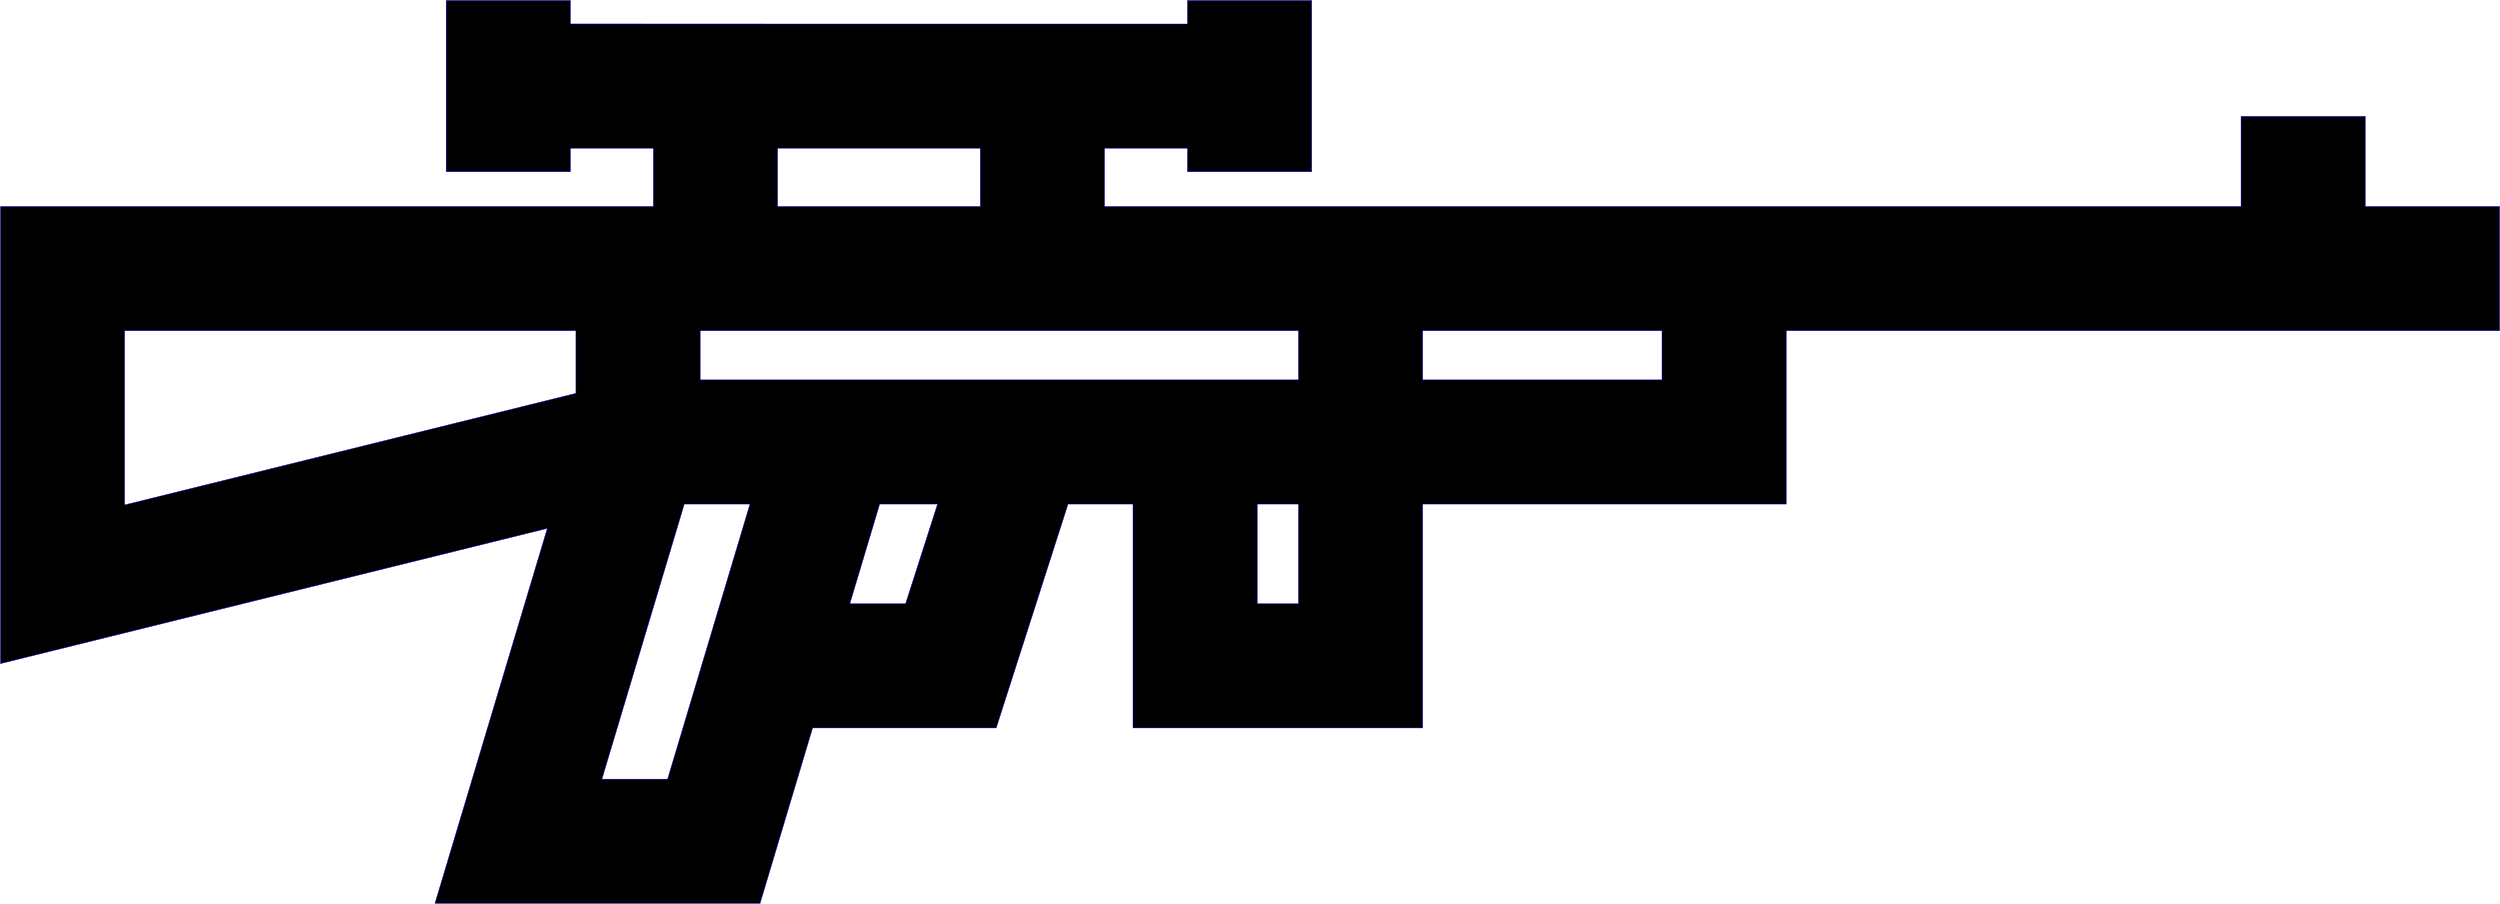
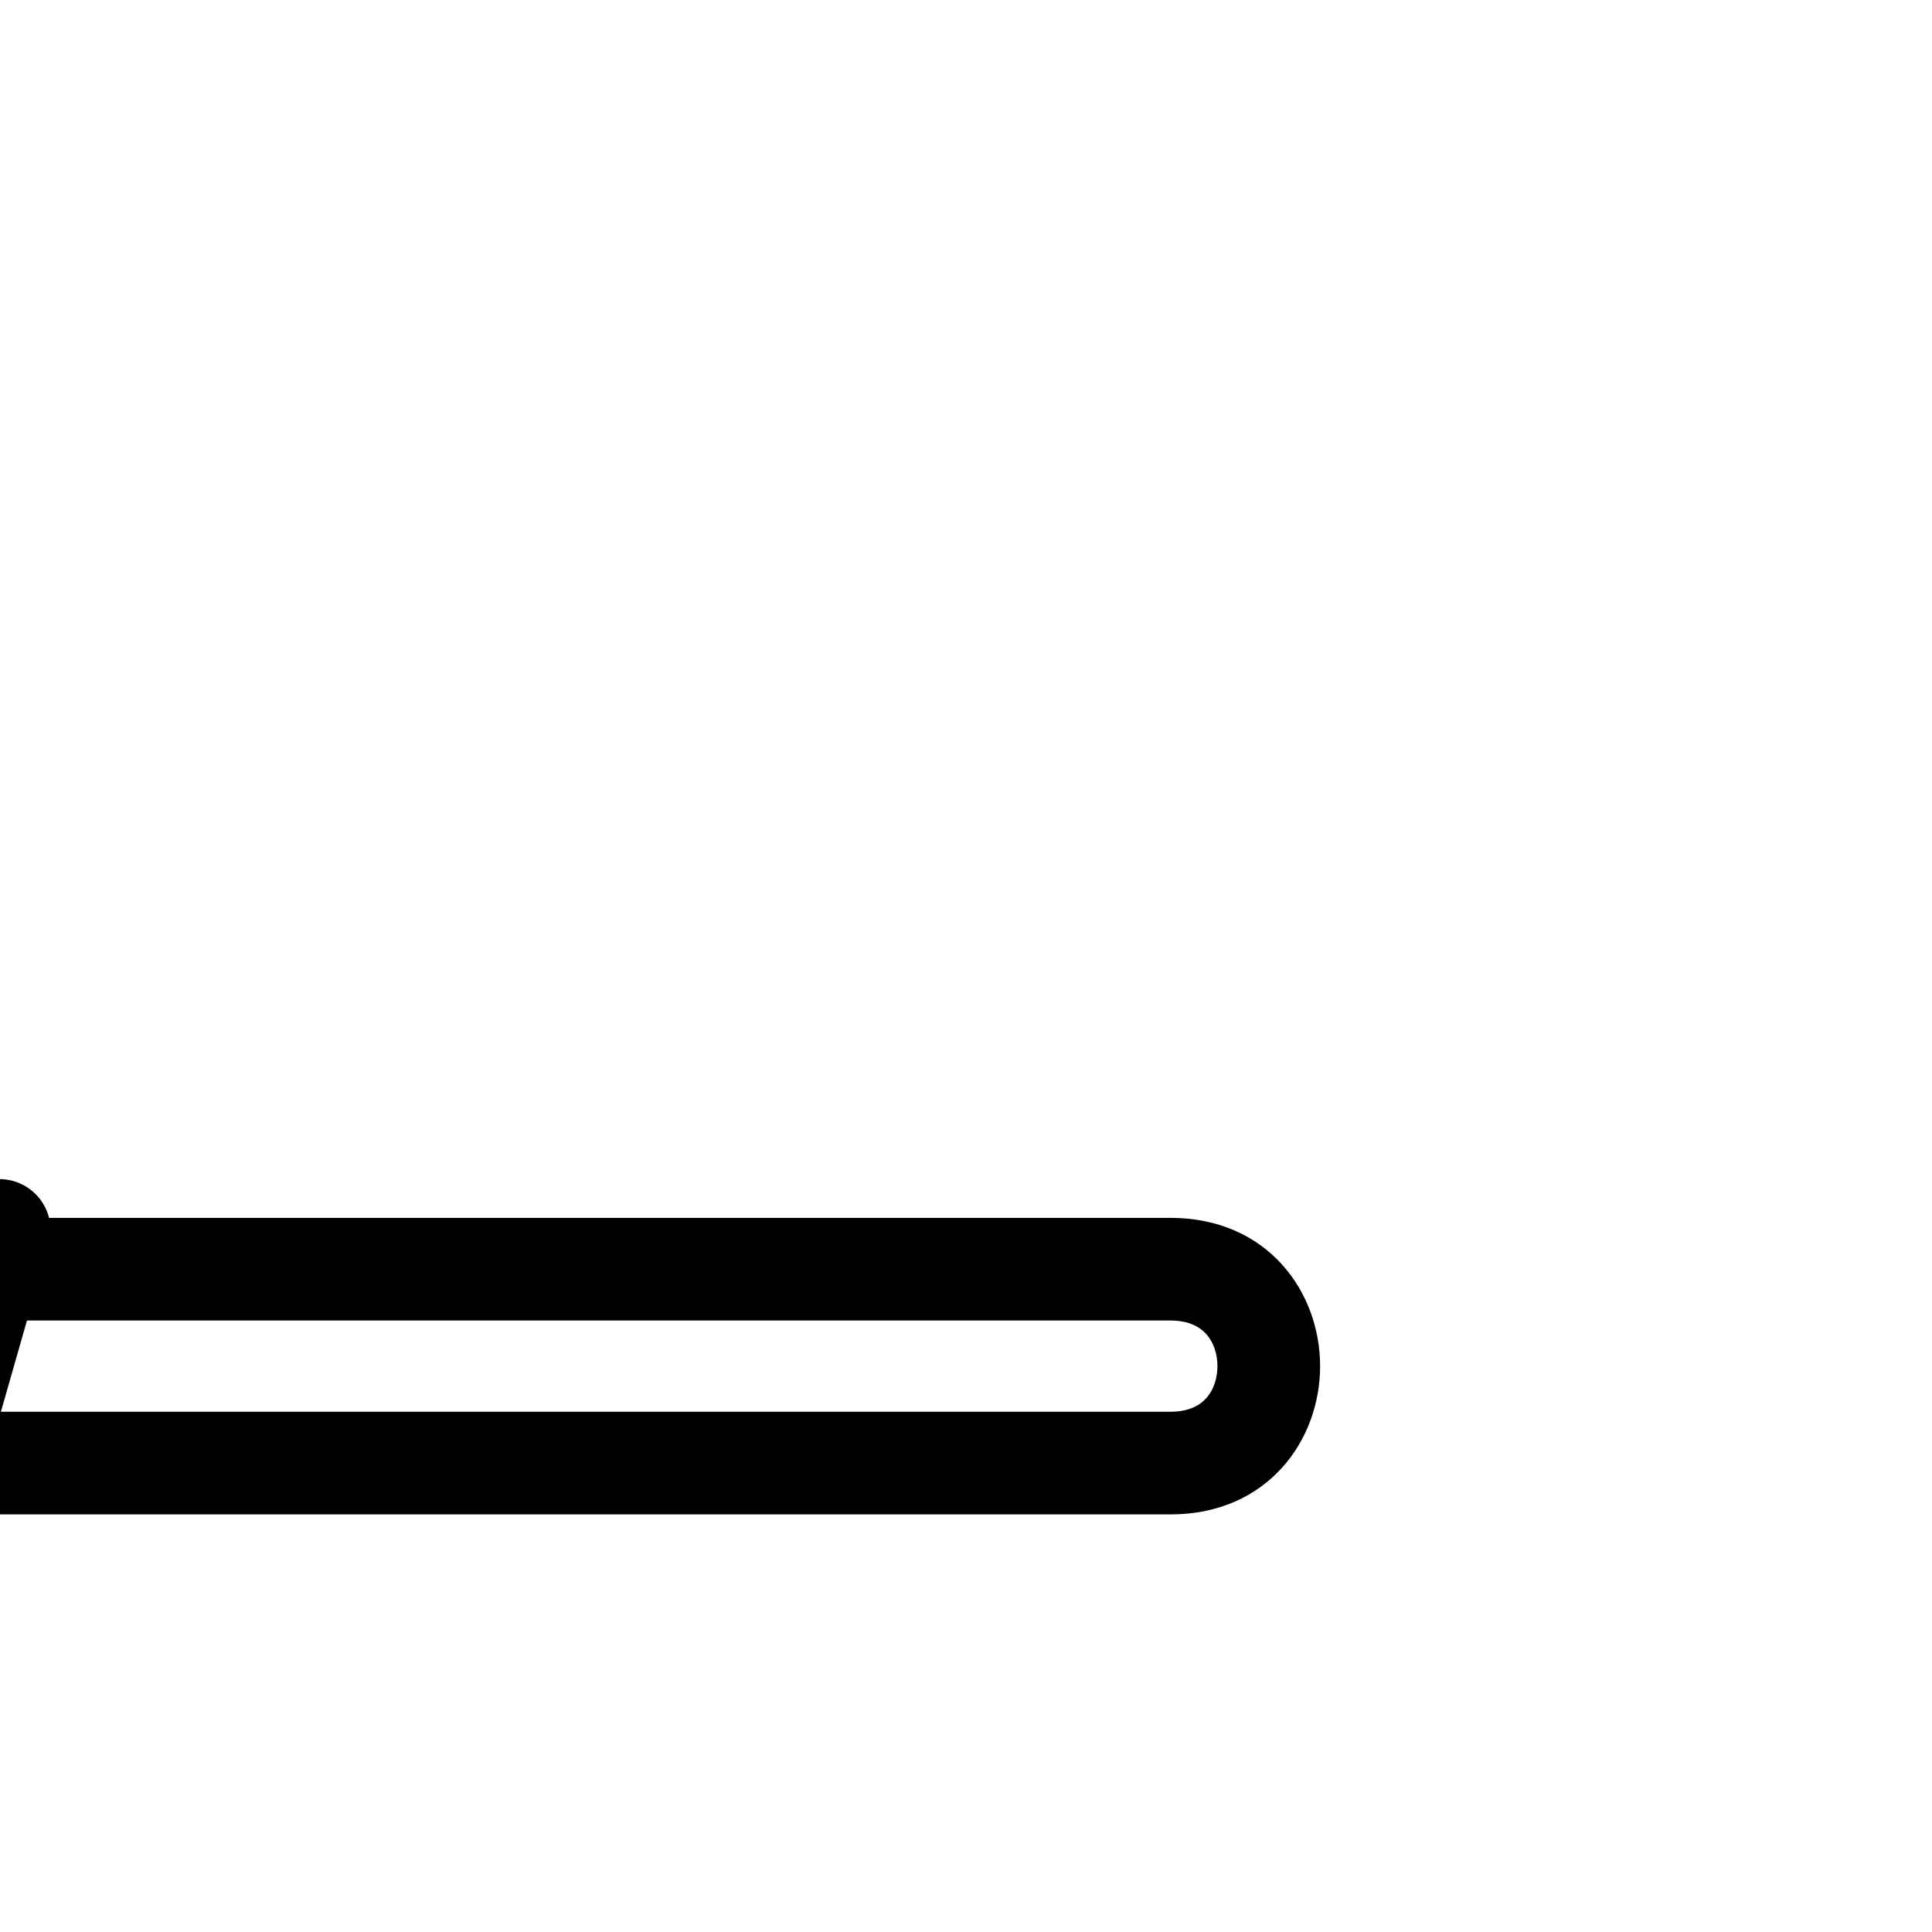
- <svg xmlns="http://www.w3.org/2000/svg" viewBox="-285.773 275.869 612.3 221.4">
-   <path d="M 151.715 356.87 l 174.726 -0 L 326.44 326.44 l -32.906 0 L 293.535 304.368 l -30.43 -0.001 l -0.001 22.074 l -111.388 0 l -15.214 0 l -73.82 0 l -77.933 0 l -0 -14.272 l 20.311 -0 l 0 5.769 l 30.43 -0 l 0.001 -41.966 l -30.43 0 l 0 5.77 L -146.068 281.738 l -0 -5.769 l -30.43 0 l -0.001 41.966 l 30.43 -0 l -0 -5.769 l 20.311 -0 l 0 14.272 l -18.96 -0.001 l -140.956 0 L -285.673 438.405 l 133.946 -33.122 l -27.512 91.842 l 79.619 0.001 l 12.871 -42.967 l 44.968 -0 l 17.591 -54.828 l 15.909 -0.001 l 0 54.829 l 70.959 -0.001 l -0 -54.829 l 89.035 -0 L 151.715 356.87 z M -255.242 399.533 l -0 -42.663 l 110.526 -0.001 l 0 1.782 l -0.001 13.552 L -255.242 399.533 z M -95.326 312.168 l 49.643 -0 l 0 14.272 l -49.643 0 L -95.326 312.168 z M -138.356 466.695 l 20.179 -67.366 l 16.088 0 l -20.179 67.366 L -138.356 466.695 z M -77.632 423.729 l 7.309 -24.399 l 14.178 -0 l -7.828 24.399 L -77.632 423.729 z M -8.279 368.9 l -106.007 -0.001 l -0.001 -12.029 L 32.25 356.871 l 0 6.015 l 0 6.015 L -8.279 368.9 z M 22.15 423.729 l -0 -24.399 l 10.1 -0 l 0 24.399 L 22.15 423.729 z M 62.68 368.9 l -0.001 -12.03 l 58.605 -0 l -0.001 12.03 L 62.68 368.9 z" stroke="#0000FF" stroke-width="0.1" fill="FFFF00" />
+ <svg xmlns="http://www.w3.org/2000/svg" fill="#000000" height="800px" width="800px" version="1.1" id="Capa_1" viewBox="0 0 498.254 498.254" xml:space="preserve" transform="rotate(45)" stroke="#000000" stroke-width="6.477">
+   <g id="SVGRepo_bgCarrier" stroke-width="0" />
+   <g id="SVGRepo_tracerCarrier" stroke-linecap="round" stroke-linejoin="round" />
+   <g id="SVGRepo_iconCarrier">
+     <g>
+       <path d="M487.57,10.684c-12.299-12.299-33.335-16.162-49.749,0.251L231.313,217.443c-1.519-1.519-3.496-2.538-5.672-2.843 c-3.108-0.432-6.24,0.614-8.458,2.832l-20.506,20.506h0c-3.905-3.904-10.237-3.904-14.143,0c-3.905,3.905-3.905,10.237,0,14.143h0 l-44.893,44.893c-0.003,0.002-0.006,0.005-0.008,0.007c-0.003,0.003-0.005,0.005-0.007,0.008L2.93,431.685 c-3.905,3.905-3.905,10.237,0,14.143l24.746,24.747c0.001,0,0.002,0.001,0.002,0.002s0.002,0.001,0.003,0.002l24.746,24.747 c1.875,1.875,4.419,2.929,7.071,2.929s5.196-1.054,7.071-2.929l165.463-165.463c1.953,1.952,4.512,2.929,7.071,2.929 c2.559,0,5.118-0.977,7.071-2.929c3.905-3.905,3.906-10.236,0.001-14.143l20.506-20.506c3.157-3.157,3.838-8.024,1.67-11.928 l-1.388-2.498L487.319,60.433C503.732,44.02,499.869,22.982,487.57,10.684z M59.498,474.111l-10.606-10.606l47.376-47.376 c3.905-3.905,3.905-10.237,0-14.143c-3.905-3.904-10.237-3.904-14.143,0l-47.376,47.376l-10.606-10.606l120.562-120.562 l35.355,35.356L59.498,474.111z M194.202,339.408l-35.355-35.356l44.896-44.896c0.002-0.001,0.004-0.003,0.006-0.005 s0.003-0.004,0.005-0.005l18.198-18.198l25.254,45.457L194.202,339.408z M473.177,46.29L256.862,262.605l-15.152-27.273 L451.964,25.077c8.014-8.016,16.571-5.144,21.464-0.252C478.321,29.719,481.191,38.276,473.177,46.29z" />
+       <path d="M142.229,363.096l-7.071-7.071c-3.904-3.903-10.236-3.904-14.142,0c-3.905,3.905-3.906,10.236,0,14.143l7.071,7.071 c1.953,1.952,4.512,2.929,7.071,2.929c2.559,0,5.118-0.977,7.071-2.929C146.134,373.333,146.135,367.002,142.229,363.096z" />
+       <path d="M113.945,377.237c-3.905-3.904-10.237-3.904-14.143,0c-3.905,3.905-3.905,10.237,0,14.143l7.071,7.071 c1.953,1.952,4.512,2.929,7.071,2.929s5.119-0.977,7.071-2.929c3.905-3.905,3.905-10.237,0-14.143L113.945,377.237z" />
+     </g>
+   </g>
</svg>
